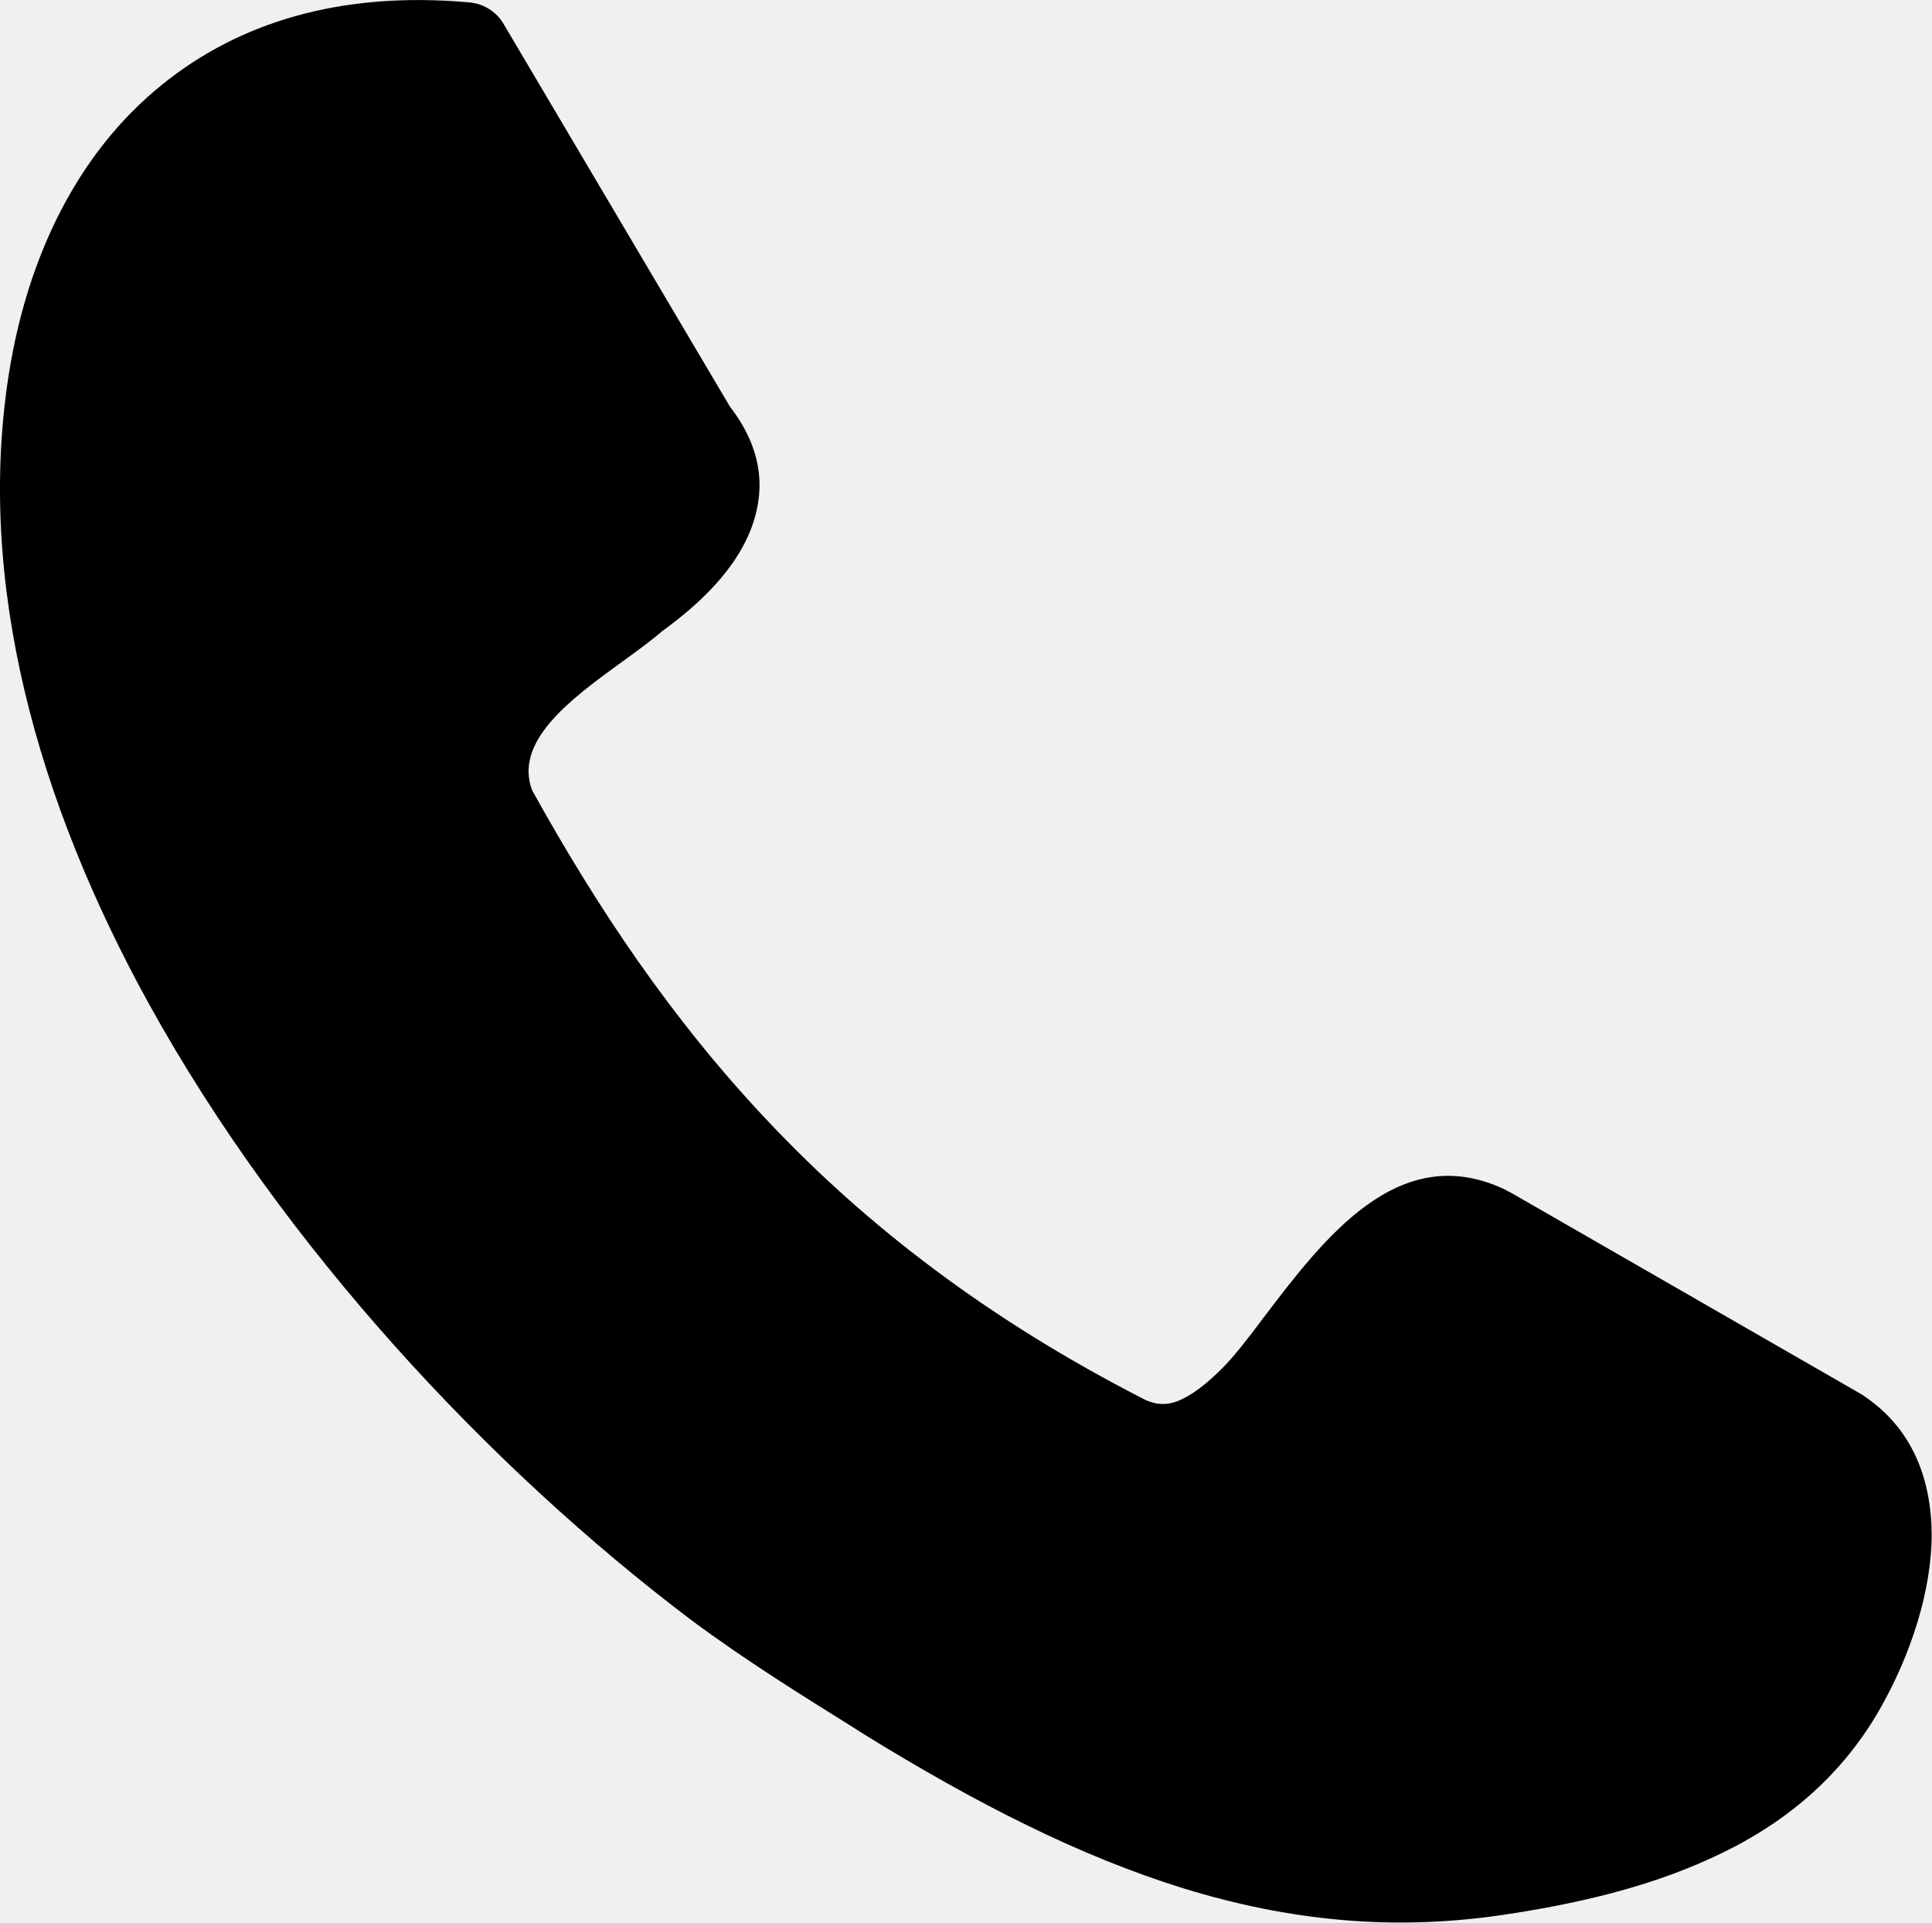
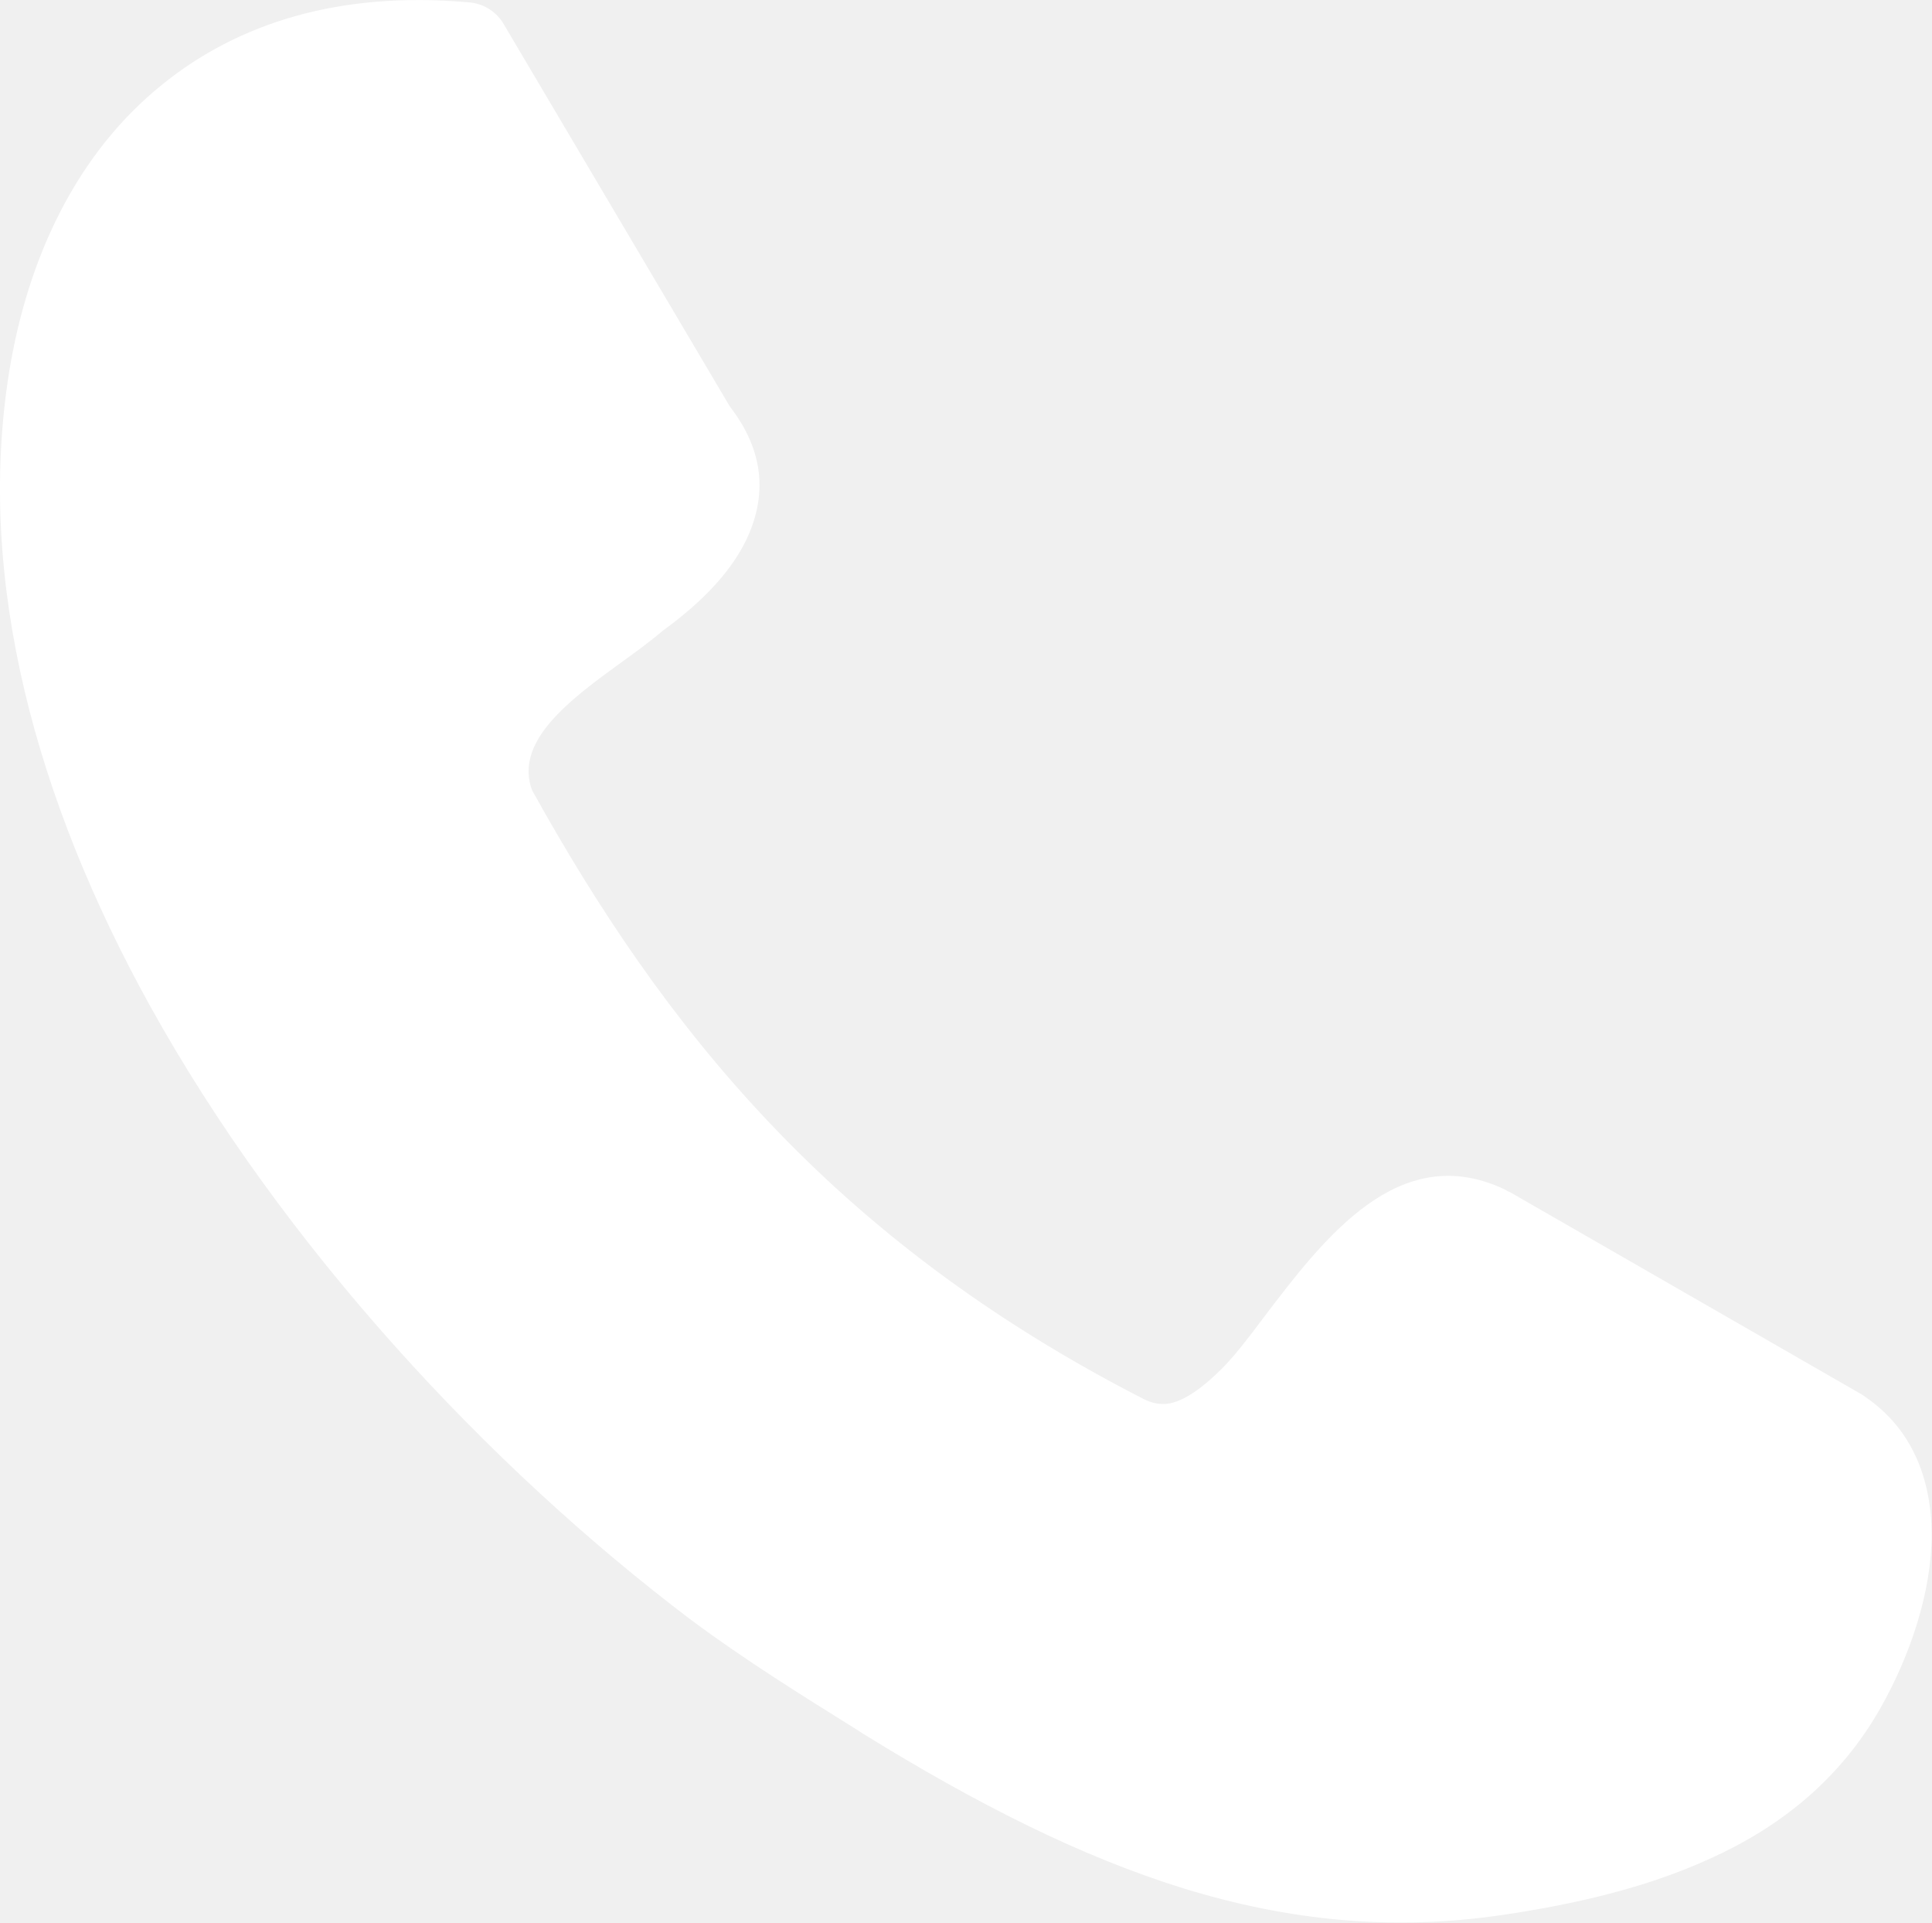
- <svg xmlns="http://www.w3.org/2000/svg" version="1.1" id="Layer_1" x="0px" y="0px" viewBox="0 0 122.88 122.27" style="enable-background:new 0 0 122.88 122.27" xml:space="preserve">
+ <svg xmlns="http://www.w3.org/2000/svg" version="1.1" id="Layer_1" x="0px" y="0px" viewBox="0 0 122.88 122.27" style="fill: white; enable-background:new 0 0 122.88 122.27" xml:space="preserve">
  <g>
    <path d="M33.84,50.25c4.13,7.45,8.89,14.6,15.07,21.12c6.2,6.56,13.91,12.53,23.89,17.63c0.74,0.36,1.44,0.36,2.07,0.11 c0.95-0.36,1.92-1.15,2.87-2.1c0.74-0.74,1.66-1.92,2.62-3.21c3.84-5.05,8.59-11.32,15.3-8.18c0.15,0.07,0.26,0.15,0.41,0.21 l22.38,12.87c0.07,0.04,0.15,0.11,0.21,0.15c2.95,2.03,4.17,5.16,4.2,8.71c0,3.61-1.33,7.67-3.28,11.1 c-2.58,4.53-6.38,7.53-10.76,9.51c-4.17,1.92-8.81,2.95-13.27,3.61c-7,1.03-13.56,0.37-20.27-1.69 c-6.56-2.03-13.17-5.38-20.39-9.84l-0.53-0.34c-3.31-2.07-6.89-4.28-10.4-6.89C31.12,93.32,18.03,79.31,9.5,63.89 C2.35,50.95-1.55,36.98,0.58,23.67c1.18-7.3,4.31-13.94,9.77-18.32c4.76-3.84,11.17-5.94,19.47-5.2c0.95,0.07,1.8,0.62,2.25,1.44 l14.35,24.26c2.1,2.72,2.36,5.42,1.21,8.12c-0.95,2.21-2.87,4.25-5.49,6.15c-0.77,0.66-1.69,1.33-2.66,2.03 c-3.21,2.33-6.86,5.02-5.61,8.18L33.84,50.25L33.84,50.25L33.84,50.25z" />
  </g>
</svg>
